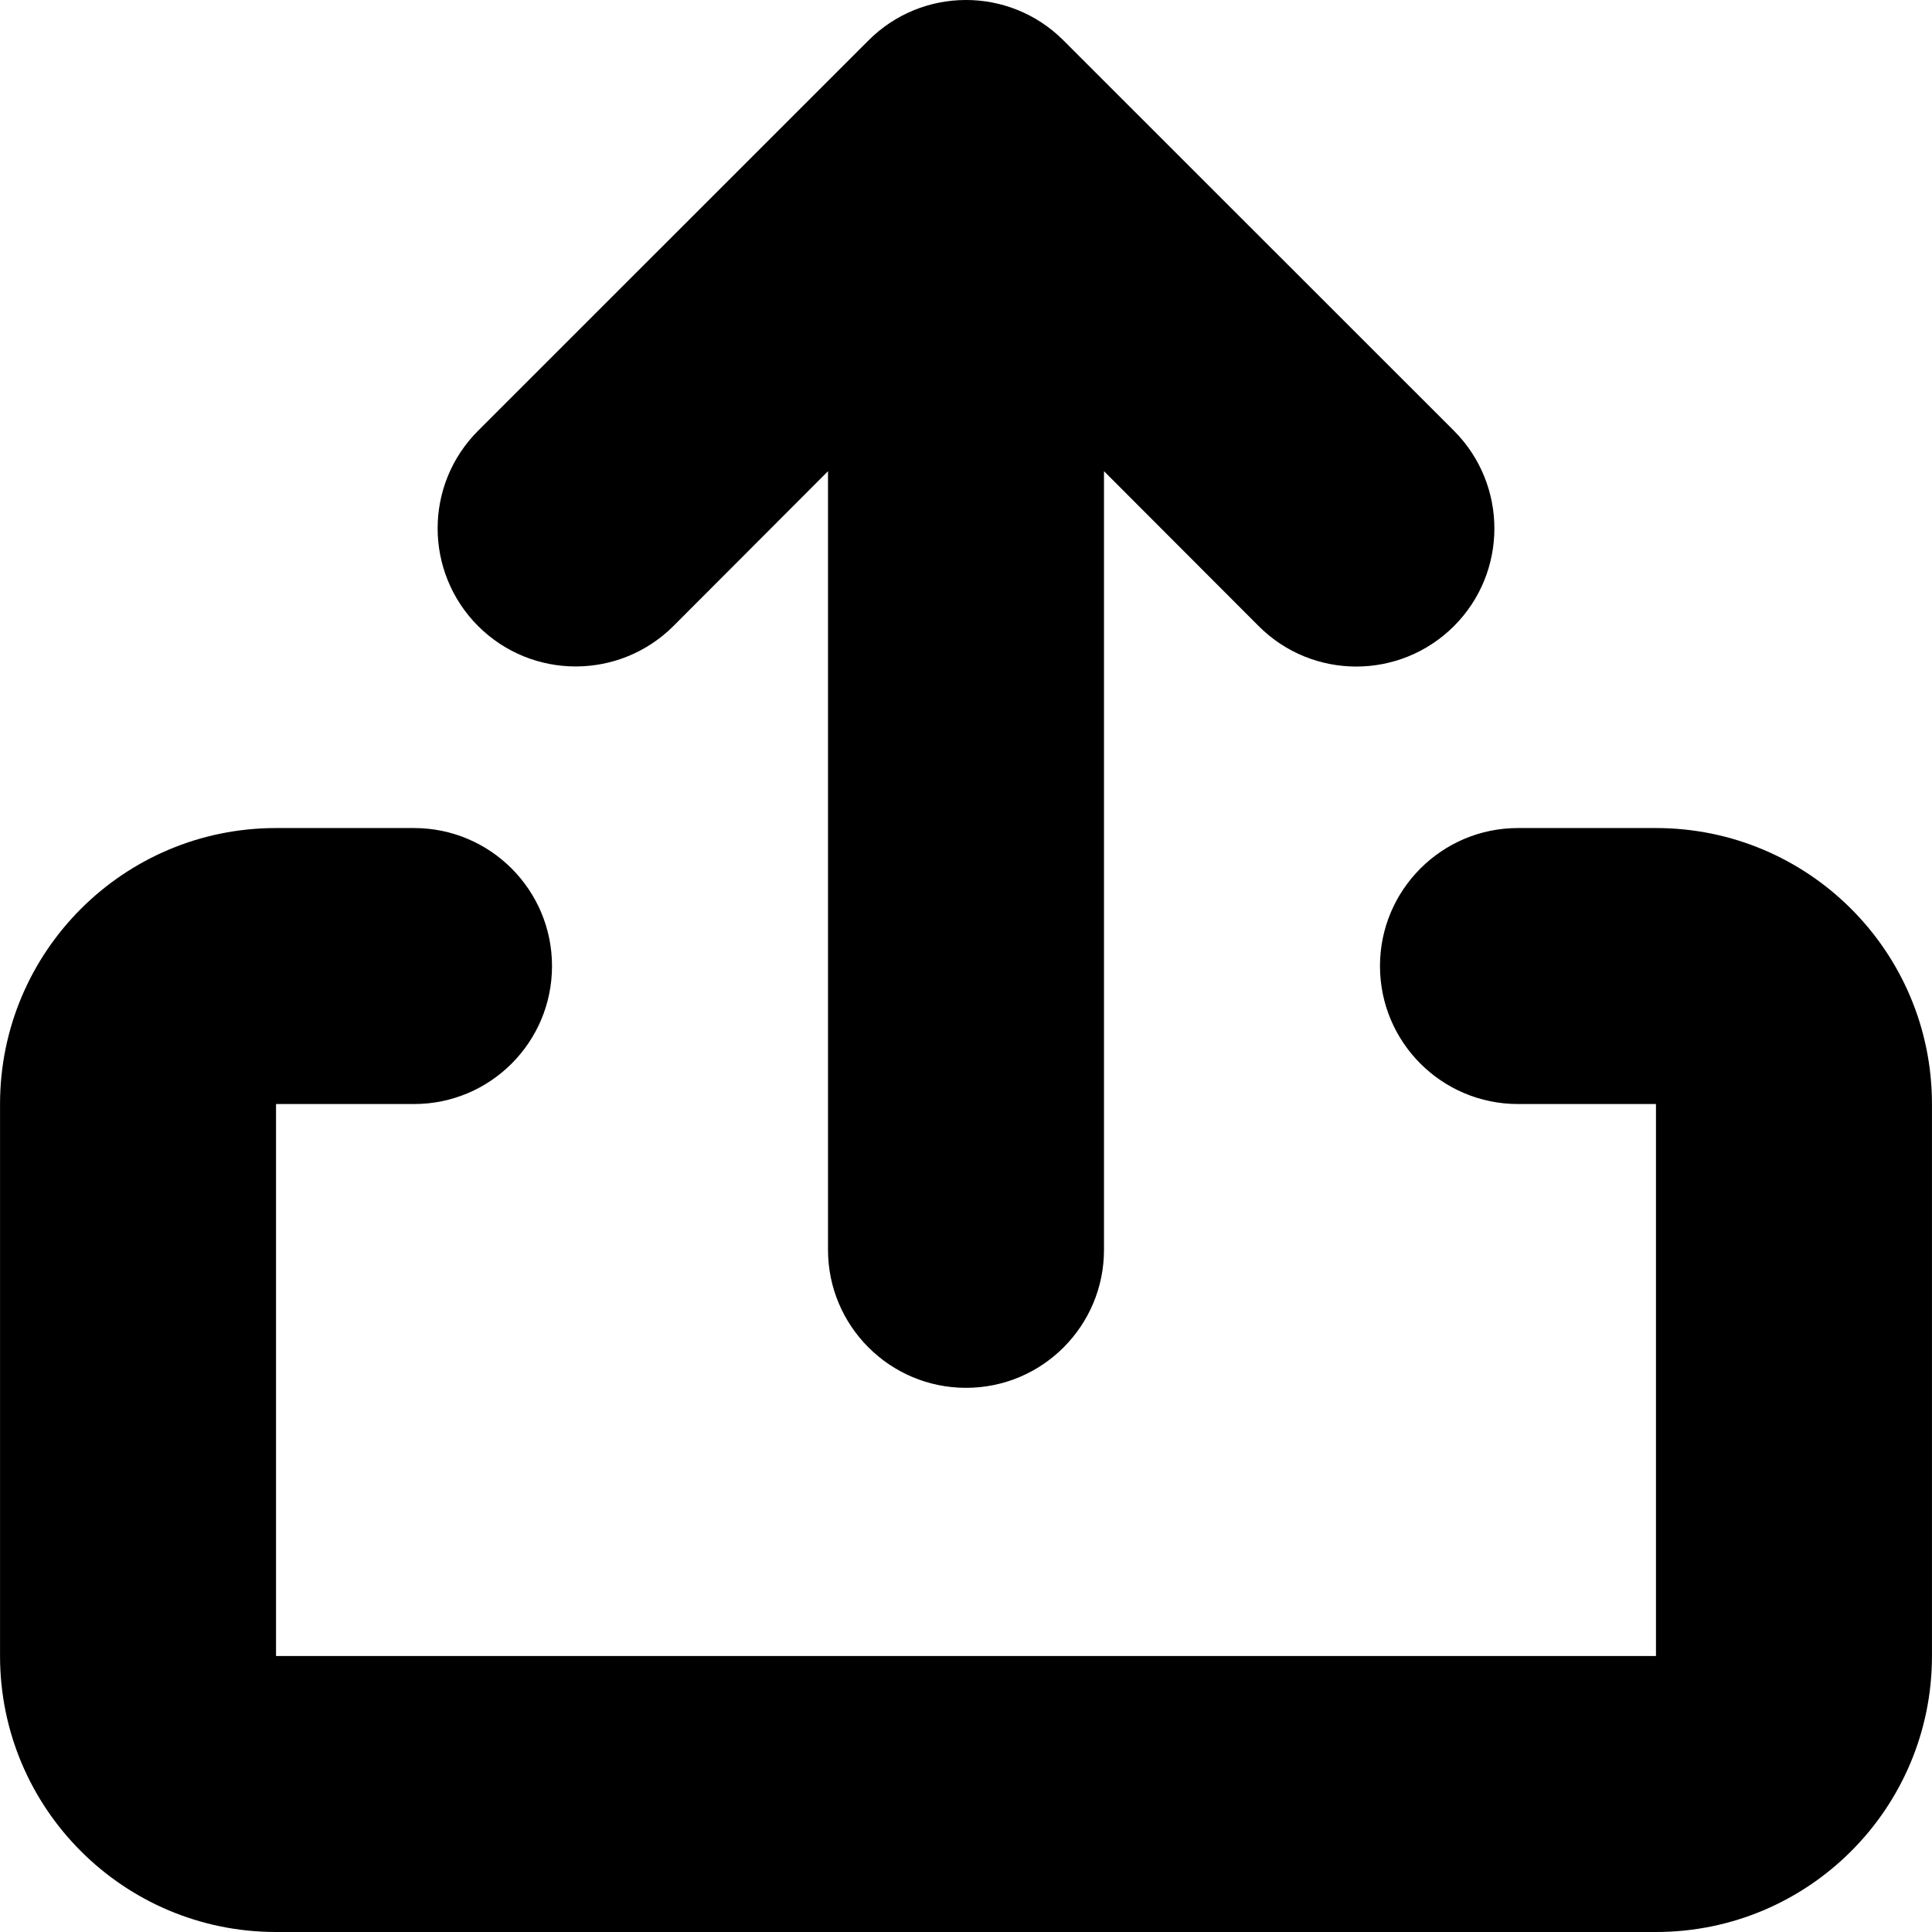
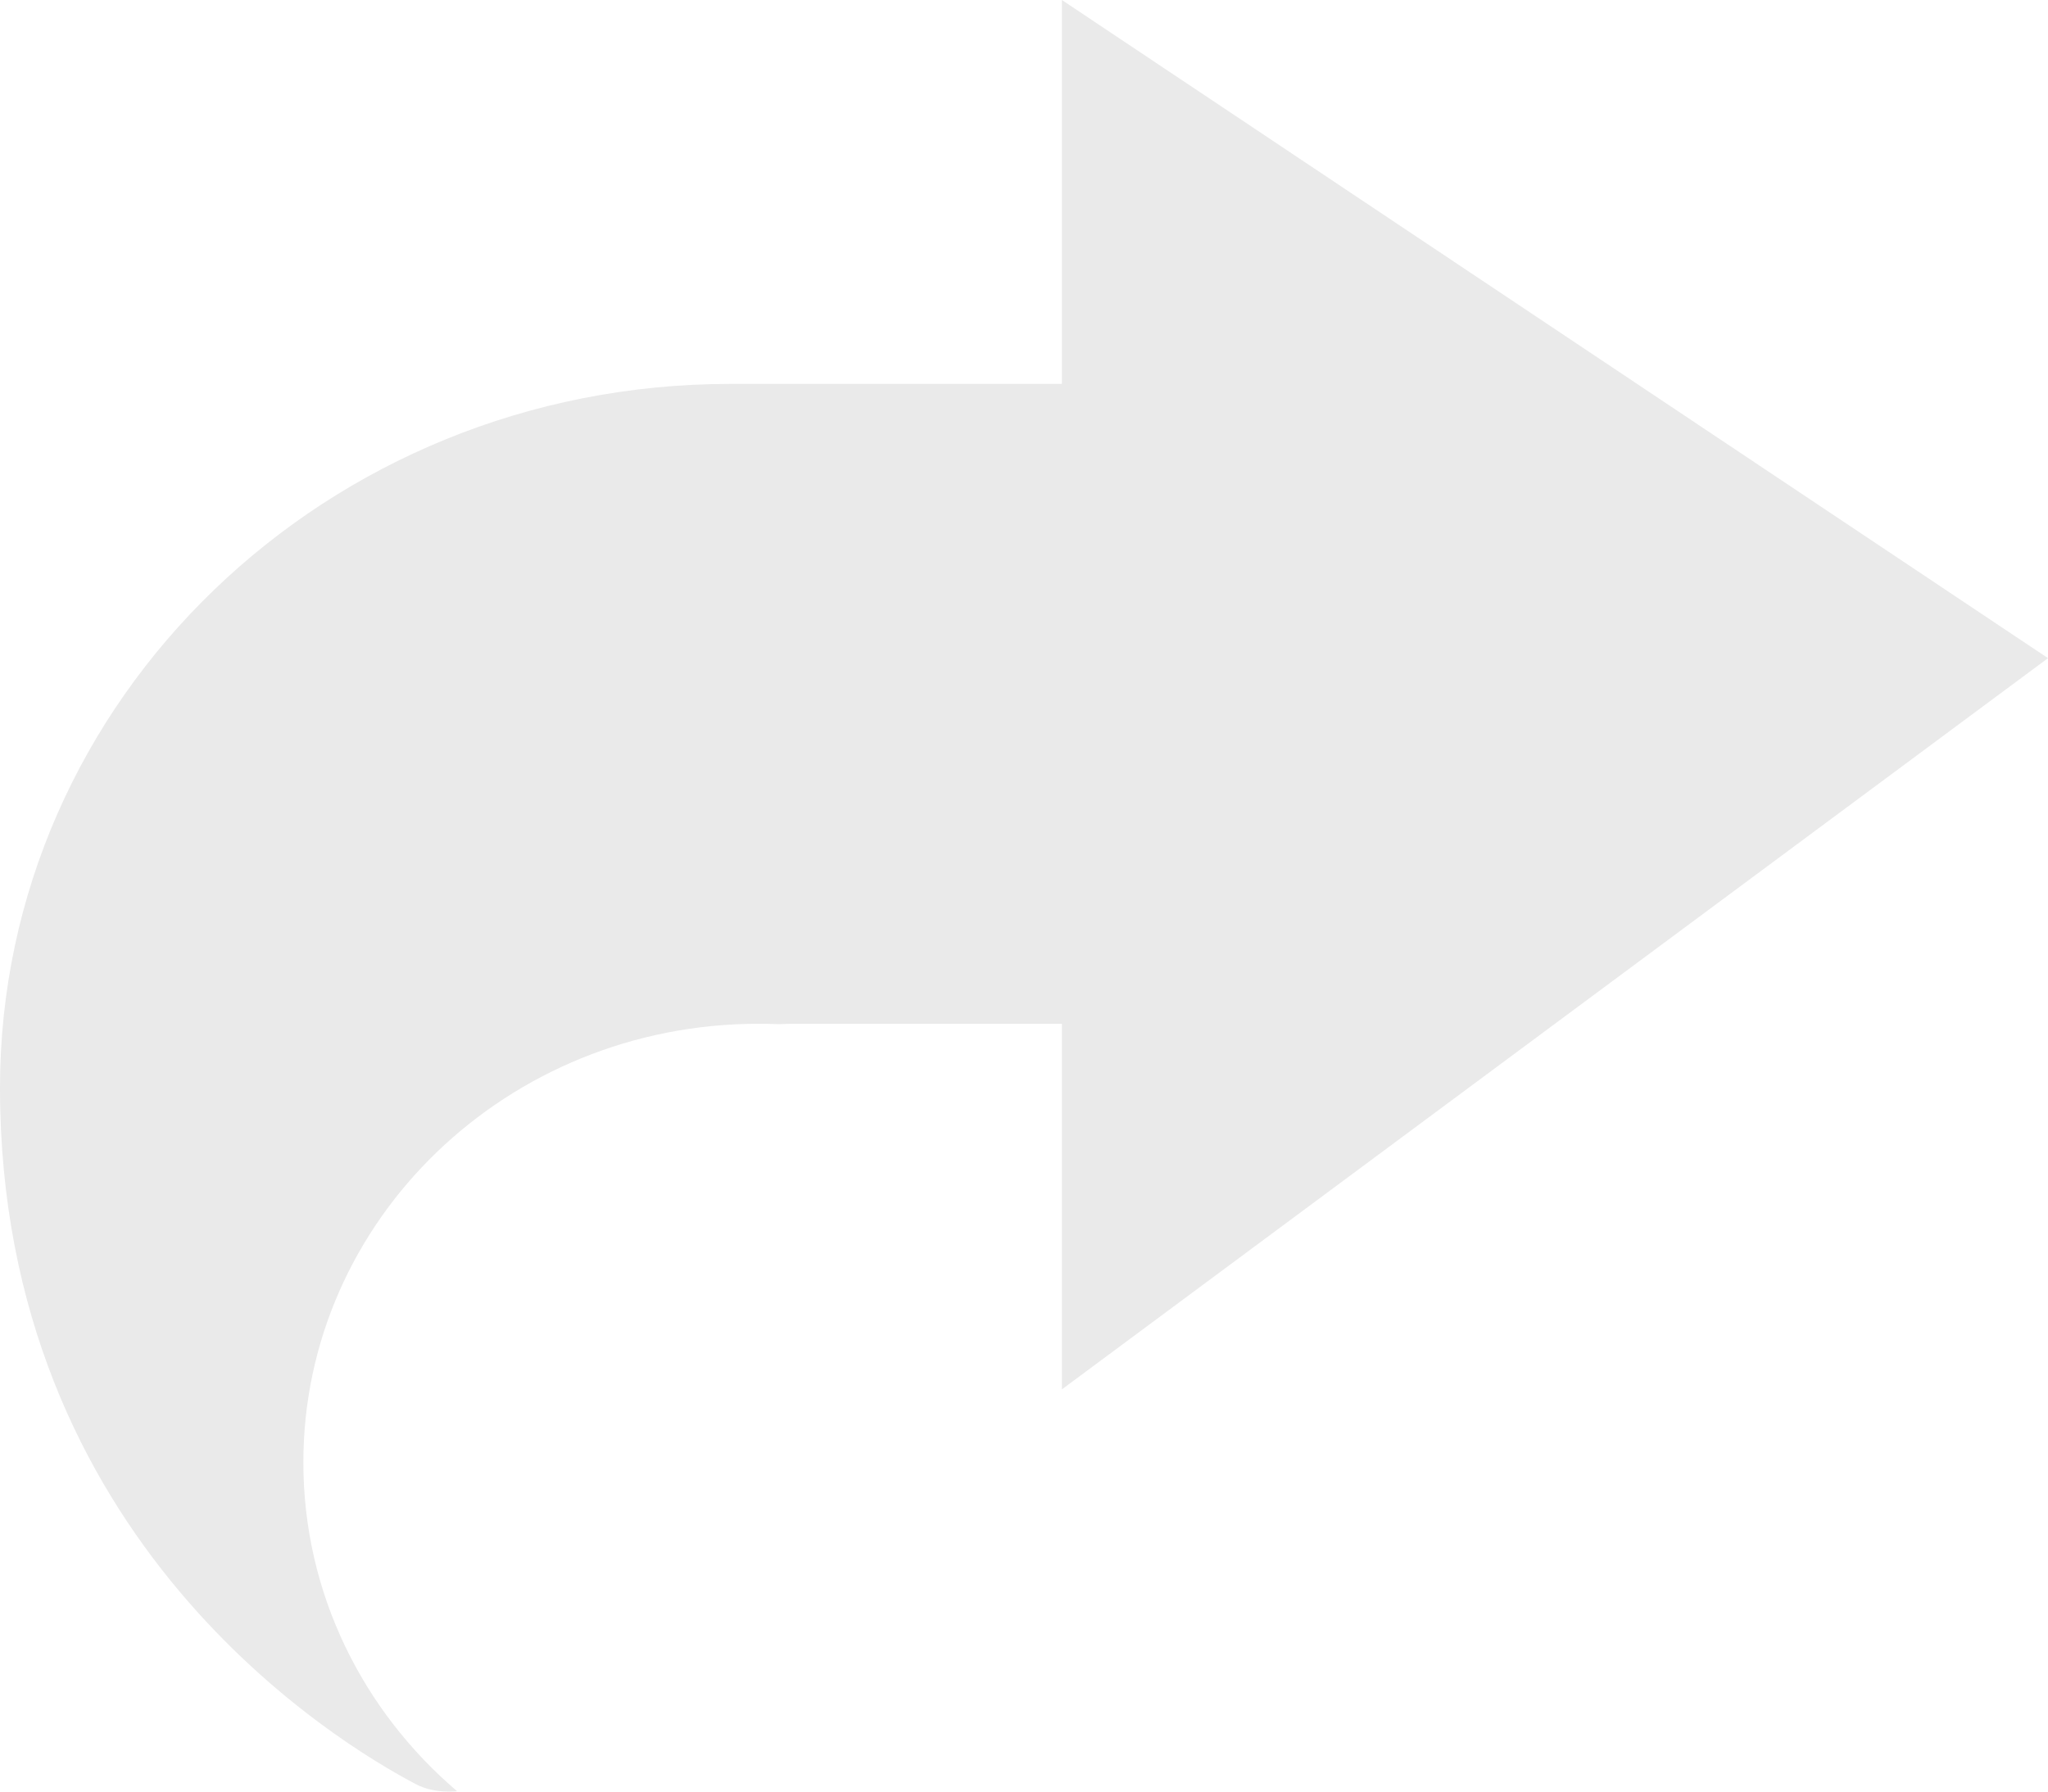
- <svg xmlns="http://www.w3.org/2000/svg" viewBox="0 0 512 512" style="enable-background:new 0 0 512 512;" xml:space="preserve">
-   <g>
-     <path d="M292.57,124.87v206.35c0,20.18-16.36,36.57-36.57,36.57c-20.18,0-36.57-16.39-36.57-36.57V124.87l-40.96,41.03   c-14.32,14.29-37.5,14.29-51.78,0c-14.29-14.32-14.29-37.5,0.04-51.78L230.14,10.73c14.21-14.25,37.28-14.32,51.57-0.14l0.14,0.14   l103.46,103.42c14.29,14.32,14.29,37.5,0,51.78c-14.32,14.29-37.5,14.29-51.78-0.04L292.57,124.87z M109.72,219.44   c20.21,0,36.57,16.39,36.57,36.57c0,20.21-16.36,36.57-36.57,36.57H73.15v146.28h365.7V292.58h-36.57   c-20.18,0-36.57-16.36-36.57-36.57c0-20.18,16.39-36.57,36.57-36.57h36.57c40.43,0,73.14,32.75,73.14,73.14v146.28   c0,40.39-32.71,73.14-73.14,73.14H73.15c-40.39,0-73.14-32.75-73.14-73.14V292.58c0-40.39,32.75-73.14,73.14-73.14H109.72z" />
-   </g>
+ <svg xmlns="http://www.w3.org/2000/svg" width="16" height="14" viewBox="0 0 16 14" fill="none">
+   <path fill-rule="evenodd" clip-rule="evenodd" d="M8.296 8V10.857L16 5.143L8.296 0V3H5.704C2.554 3 0 5.463 0 8.5C0 12.041 2.641 13.622 3.247 13.941C3.328 13.984 3.419 14 3.51 14C3.531 14 3.551 13.999 3.571 13.997C2.835 13.369 2.37 12.451 2.37 11.428C2.37 9.535 3.962 8 5.926 8C5.98 8 6.033 8.001 6.087 8.003C6.132 8.001 6.177 8 6.222 8H8.296Z" fill="#EAEAEA" />
</svg>
